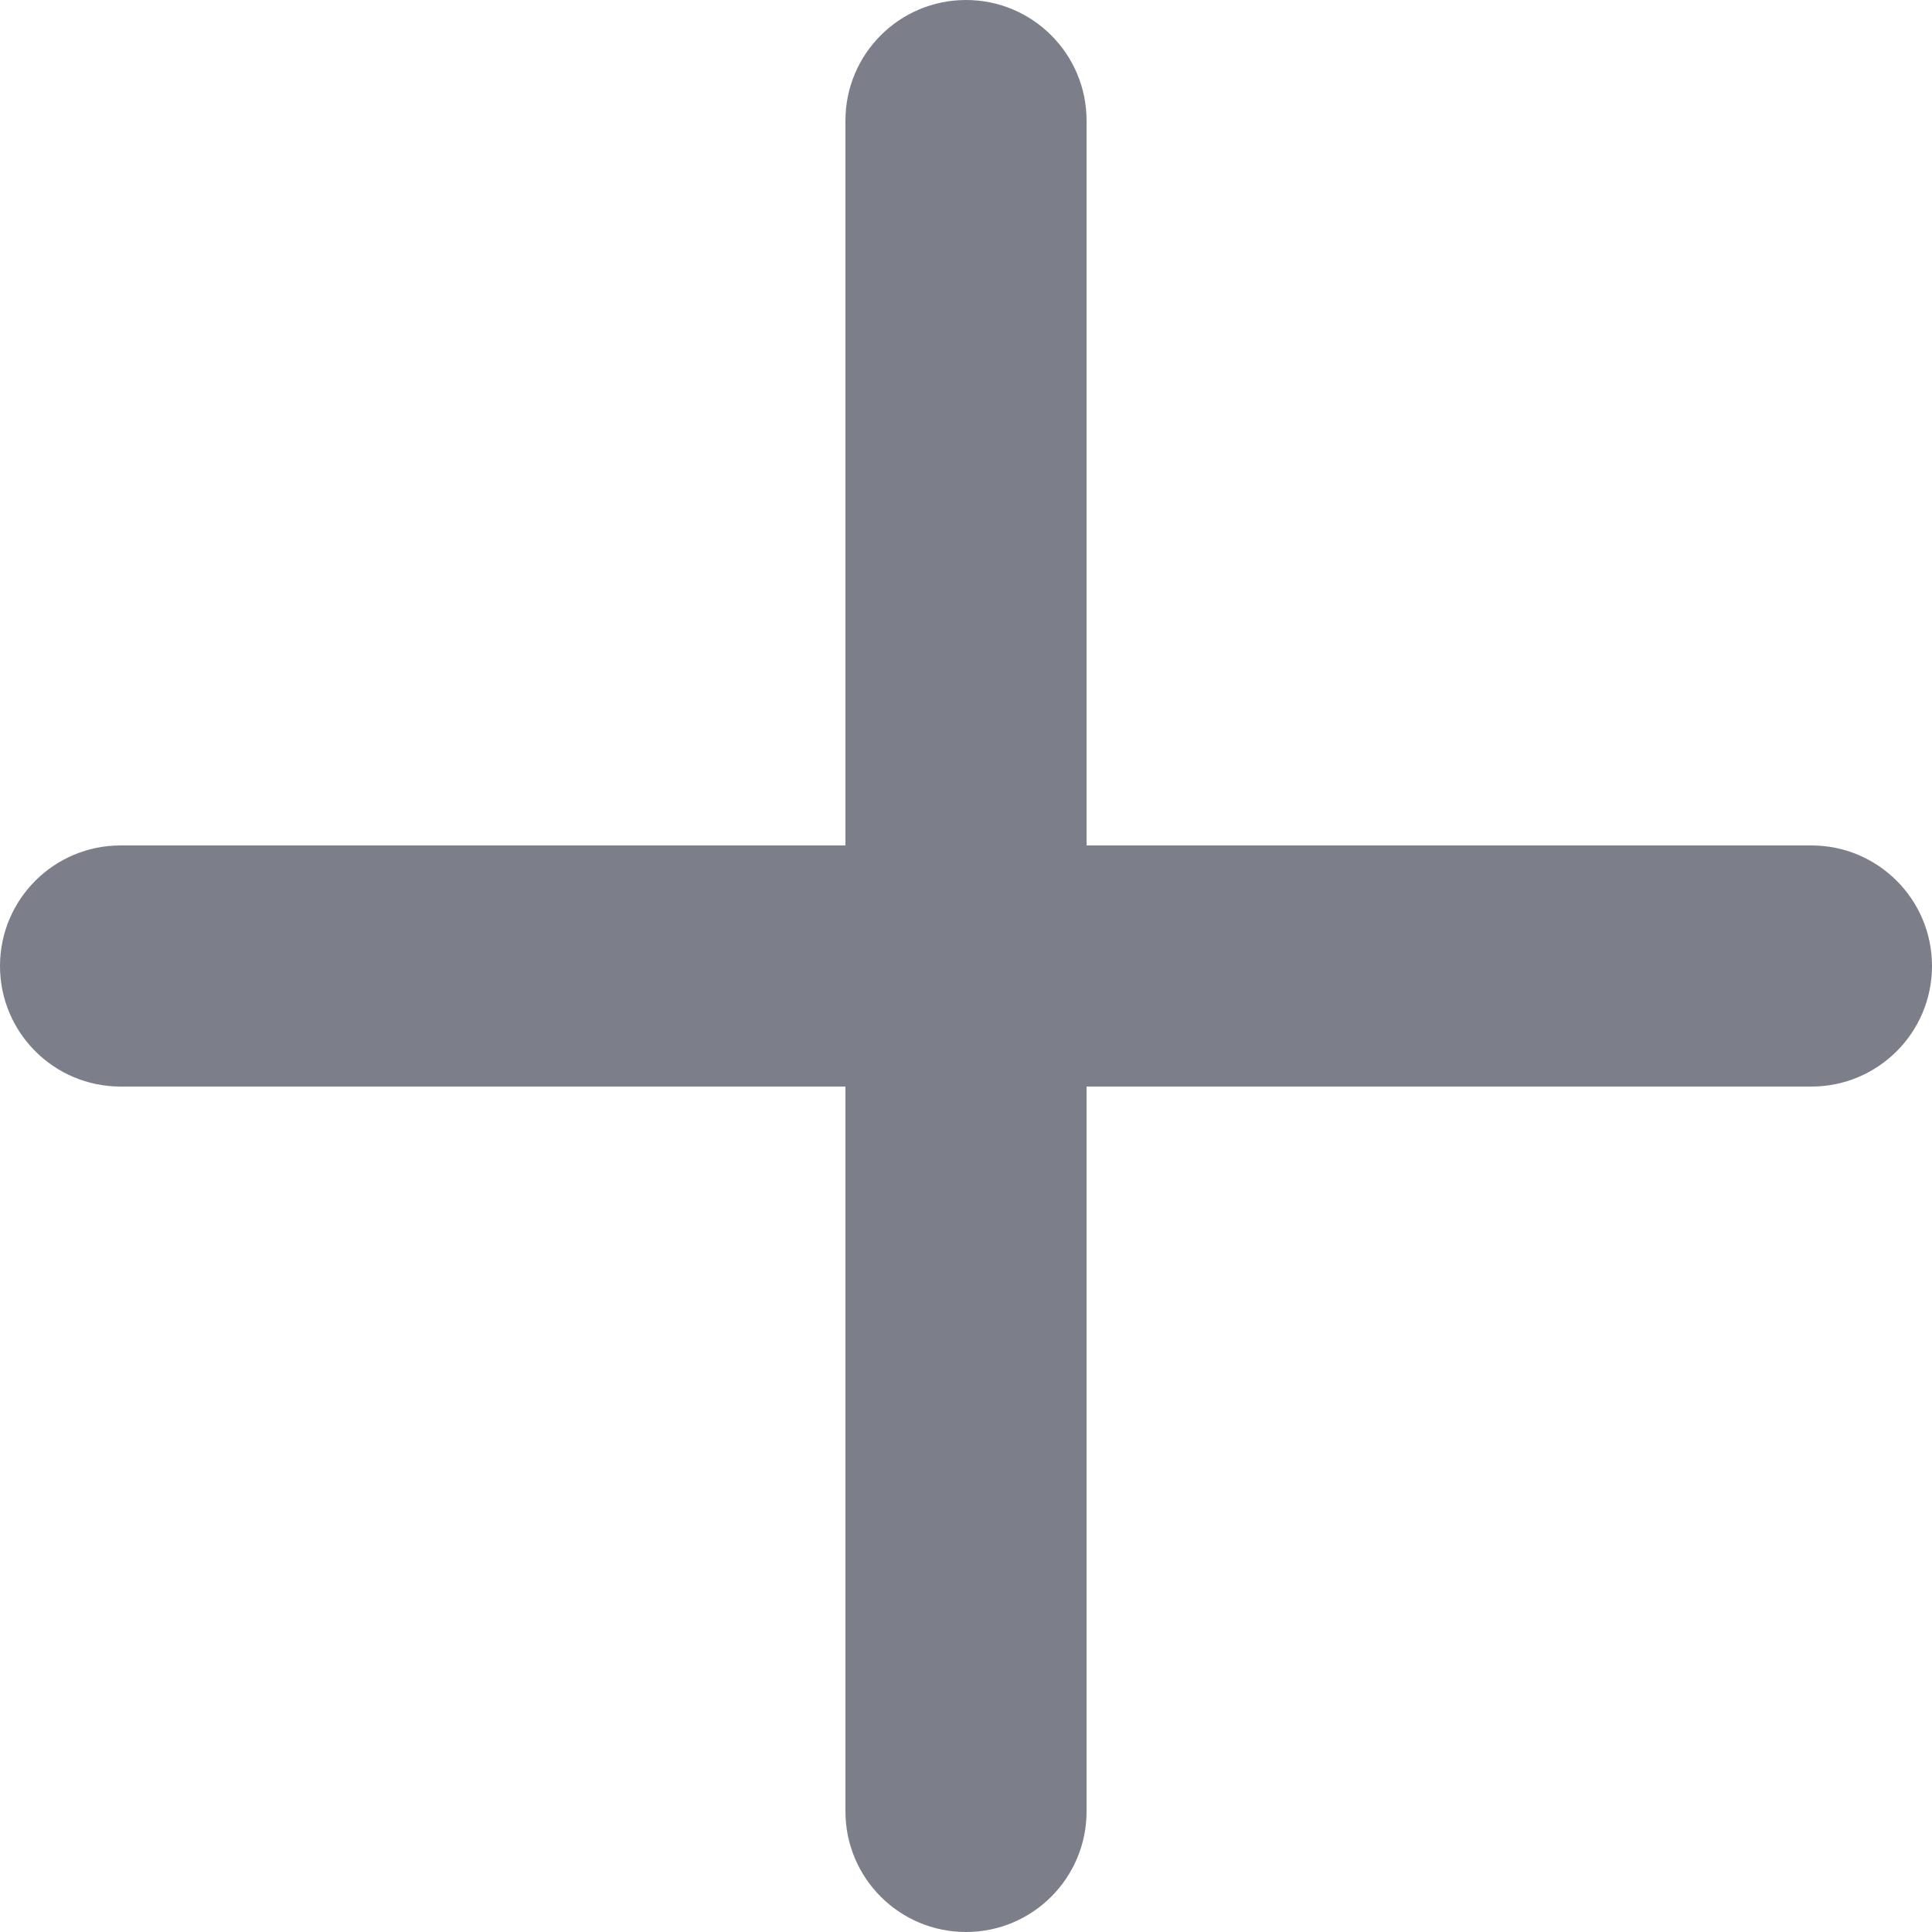
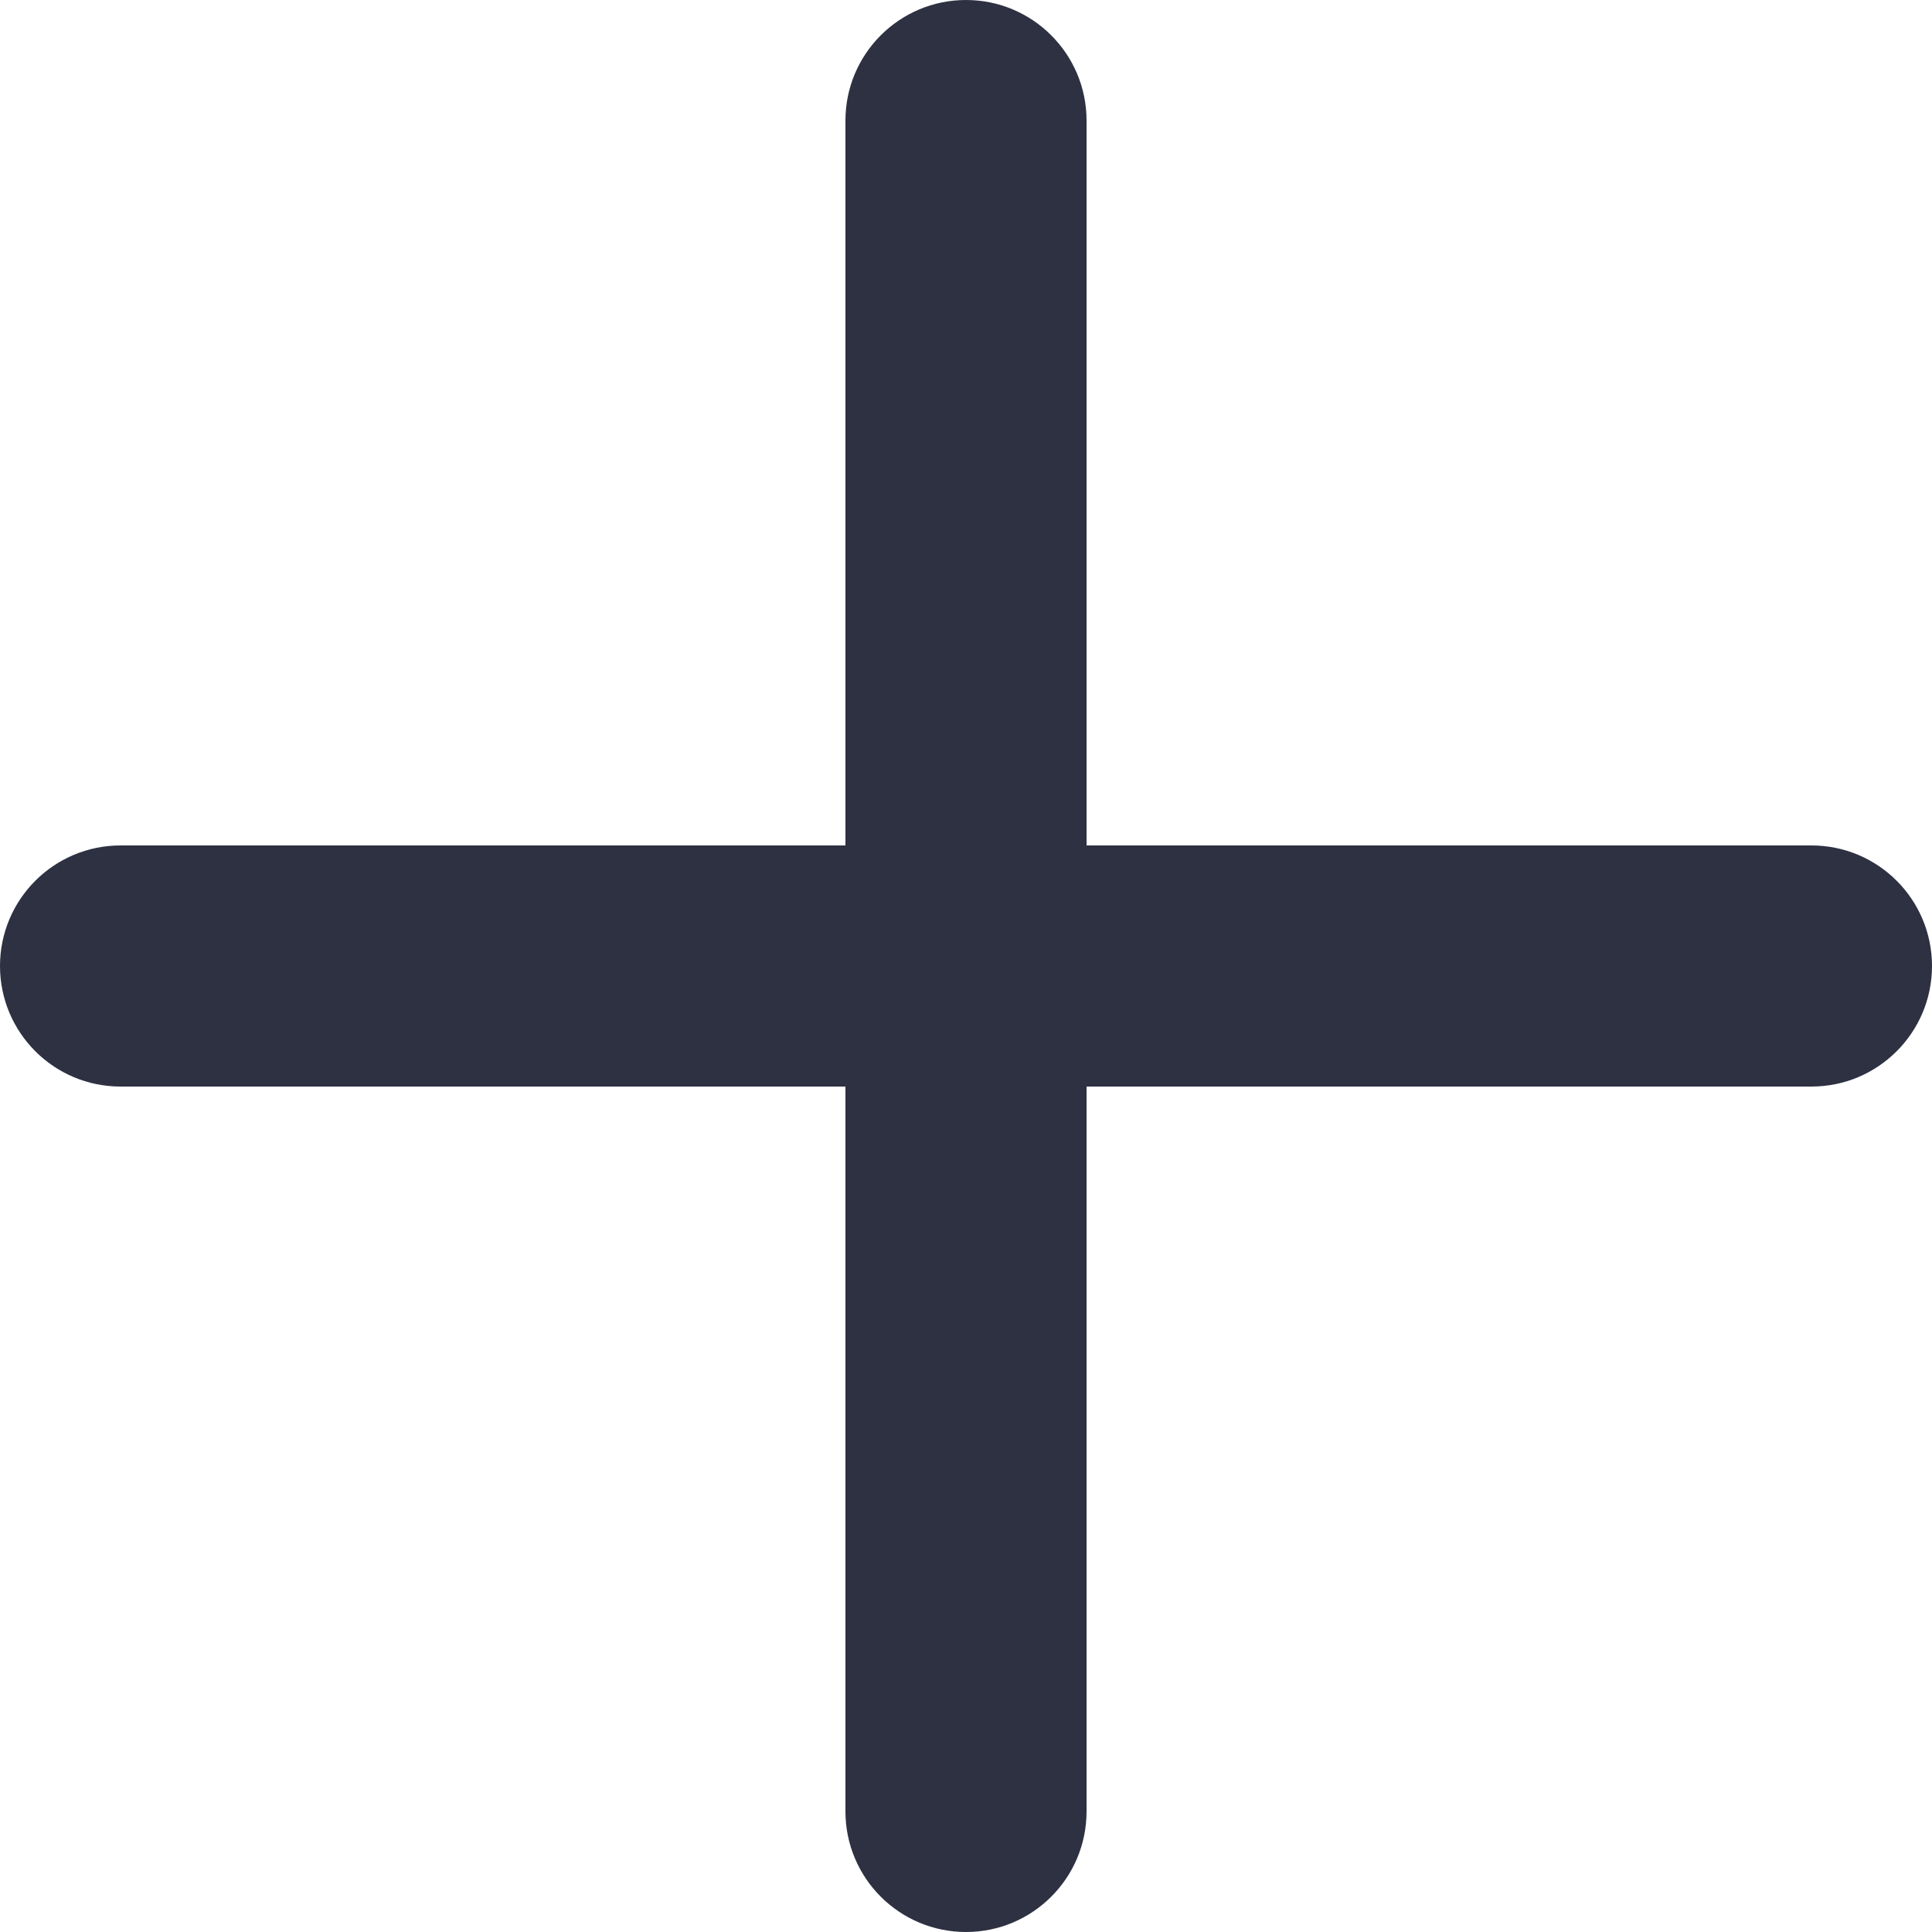
<svg xmlns="http://www.w3.org/2000/svg" width="16.25" height="16.25" viewBox="0 0 16.25 16.25">
-   <defs>
-     <style>
-       .cls-1 {
-         fill: #7c7f8a;
-         stroke: #7c7f8a;
-         stroke-linecap: round;
-         stroke-linejoin: round;
-         stroke-width: 0.25px;
-       }
-     </style>
-   </defs>
-   <g id="icon_plus" transform="translate(-7.875 -7.875)">
-     <path id="Path_3" data-name="Path 3" class="cls-1" d="M8.889,16.889h6.222v6.222a.889.889,0,0,0,1.778,0V16.889h6.222a.889.889,0,0,0,0-1.778H16.889V8.889a.889.889,0,1,0-1.778,0v6.222H8.889a.889.889,0,1,0,0,1.778Z" />
+   <g transform="translate(0.125 0.125)">
+     <path d="M8.889,16.889h6.222v6.222a.889.889,0,0,0,1.778,0V16.889h6.222a.889.889,0,0,0,0-1.778H16.889V8.889a.889.889,0,1,0-1.778,0v6.222H8.889a.889.889,0,1,0,0,1.778Z" transform="translate(-8 -8)" fill="#2d3142" stroke="#2d3142" stroke-linecap="round" stroke-linejoin="round" stroke-width="0.25" />
  </g>
</svg>
